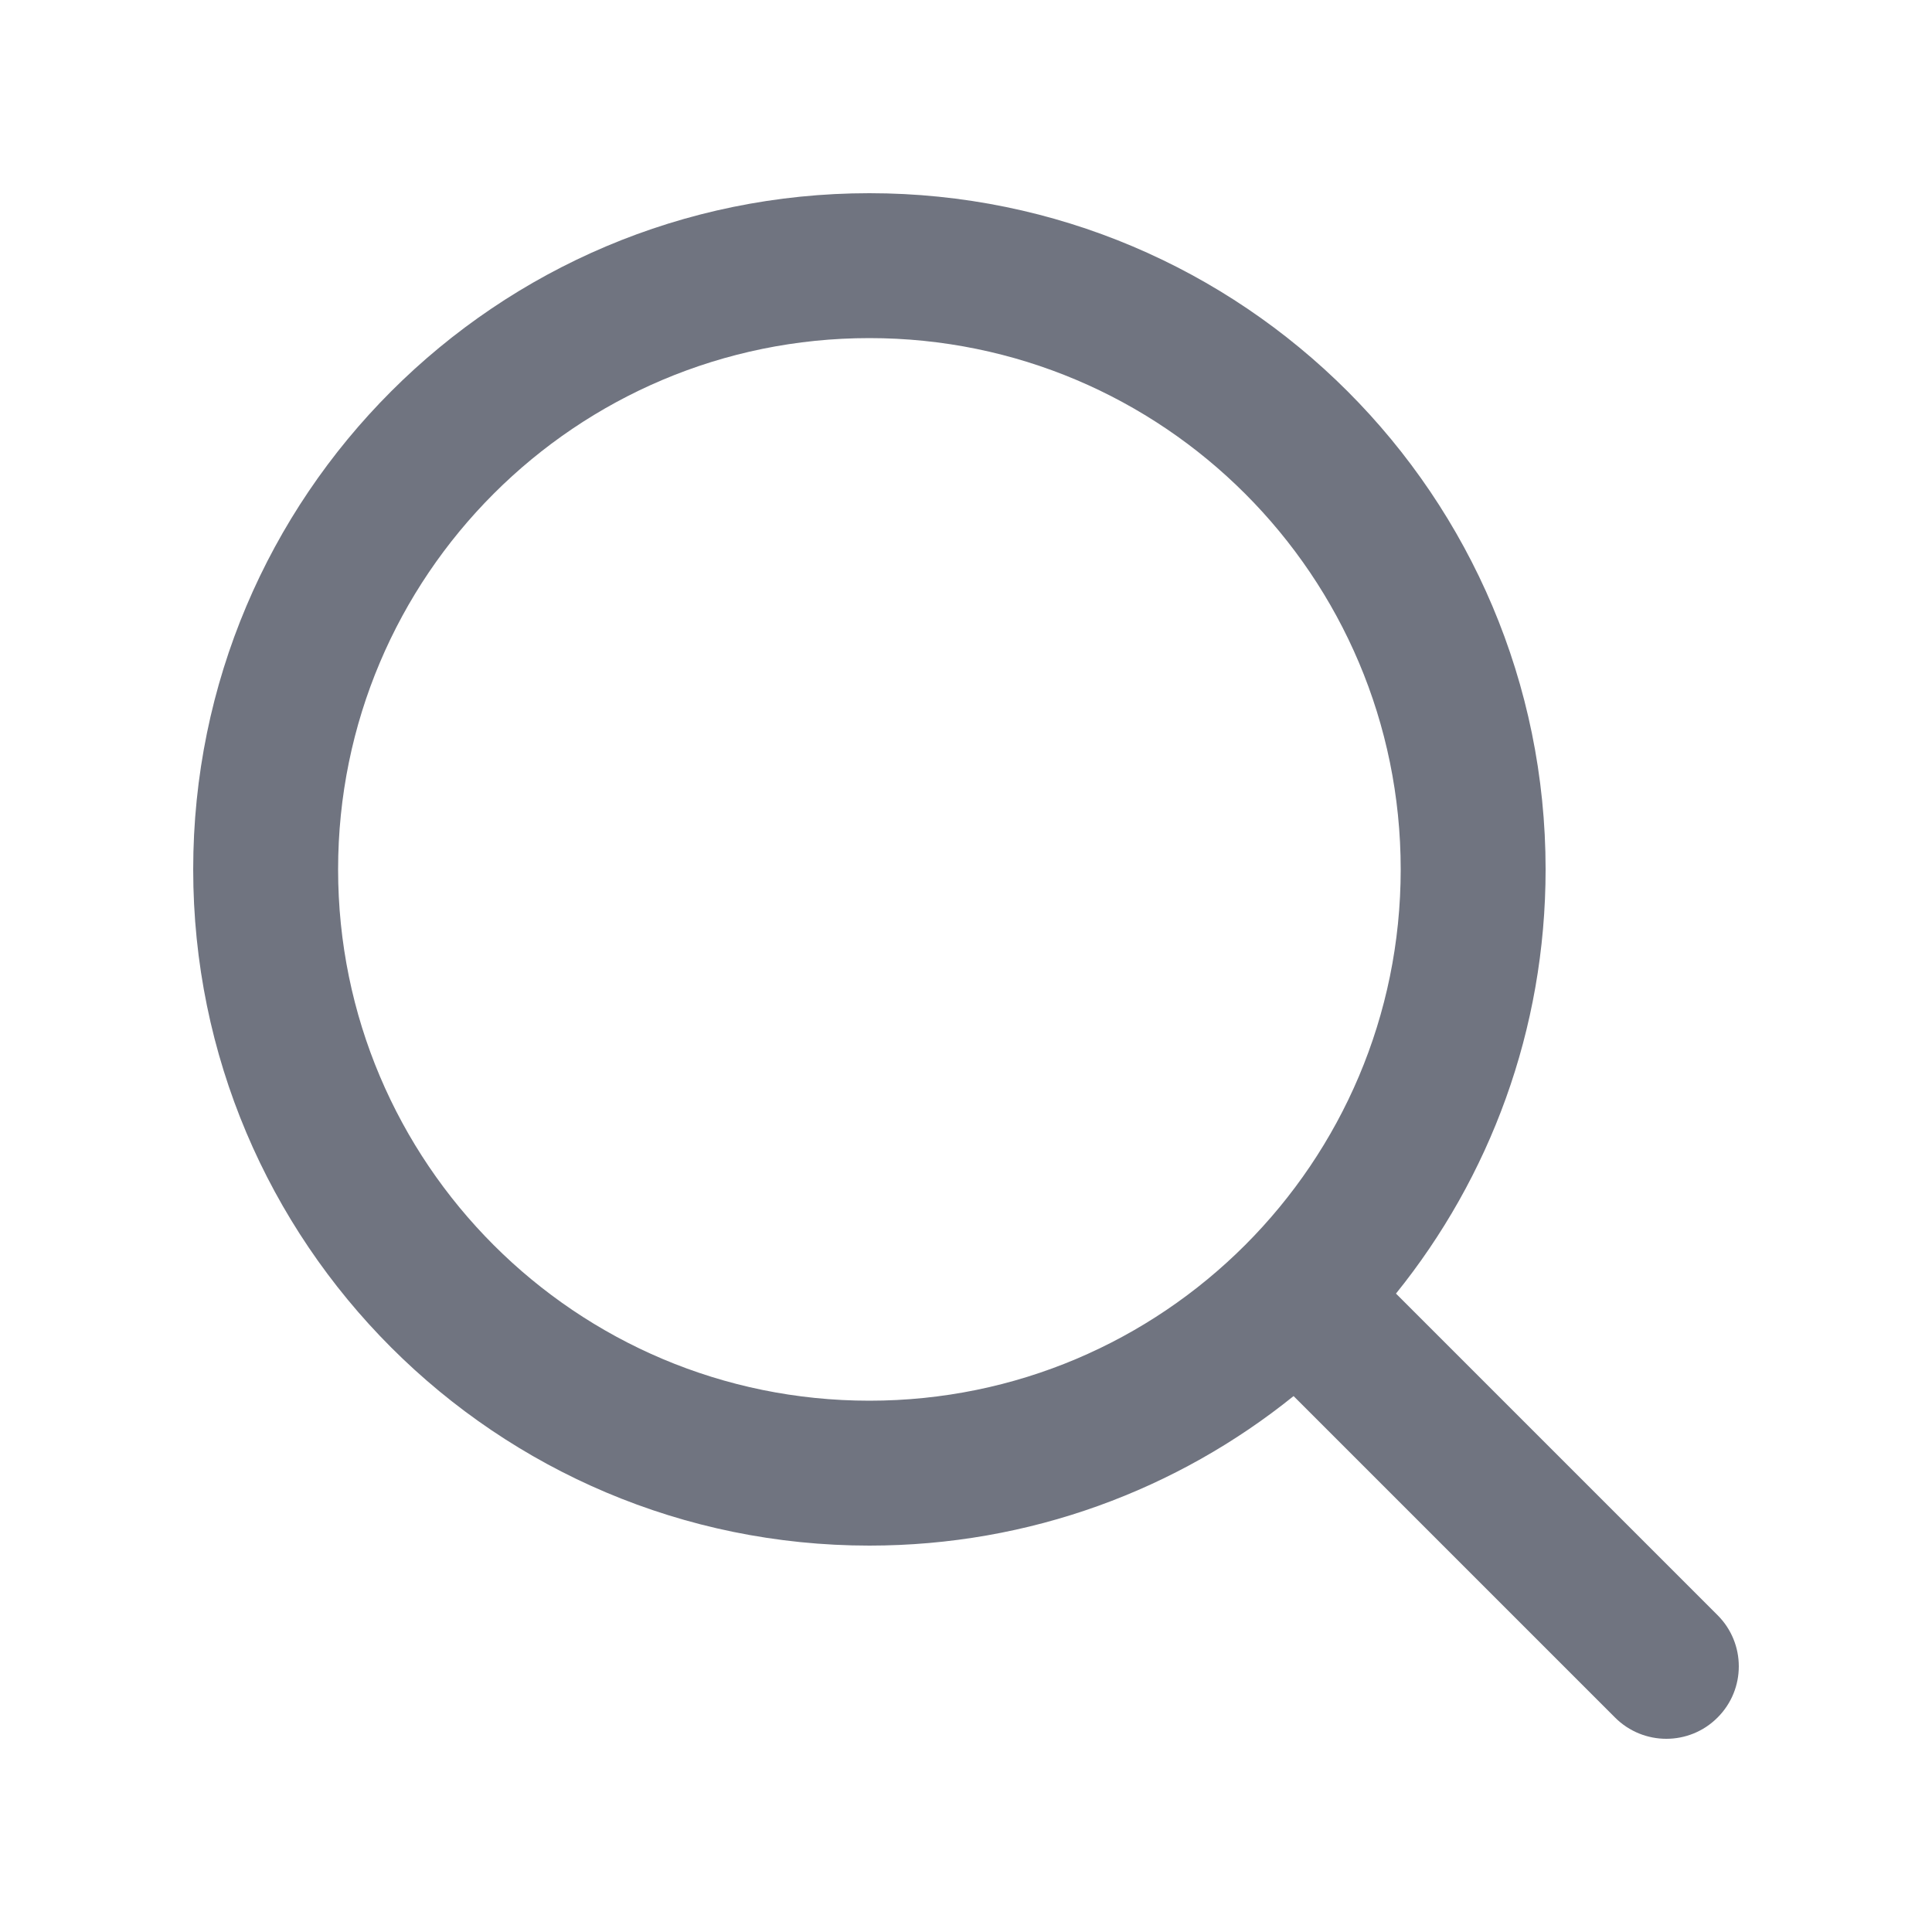
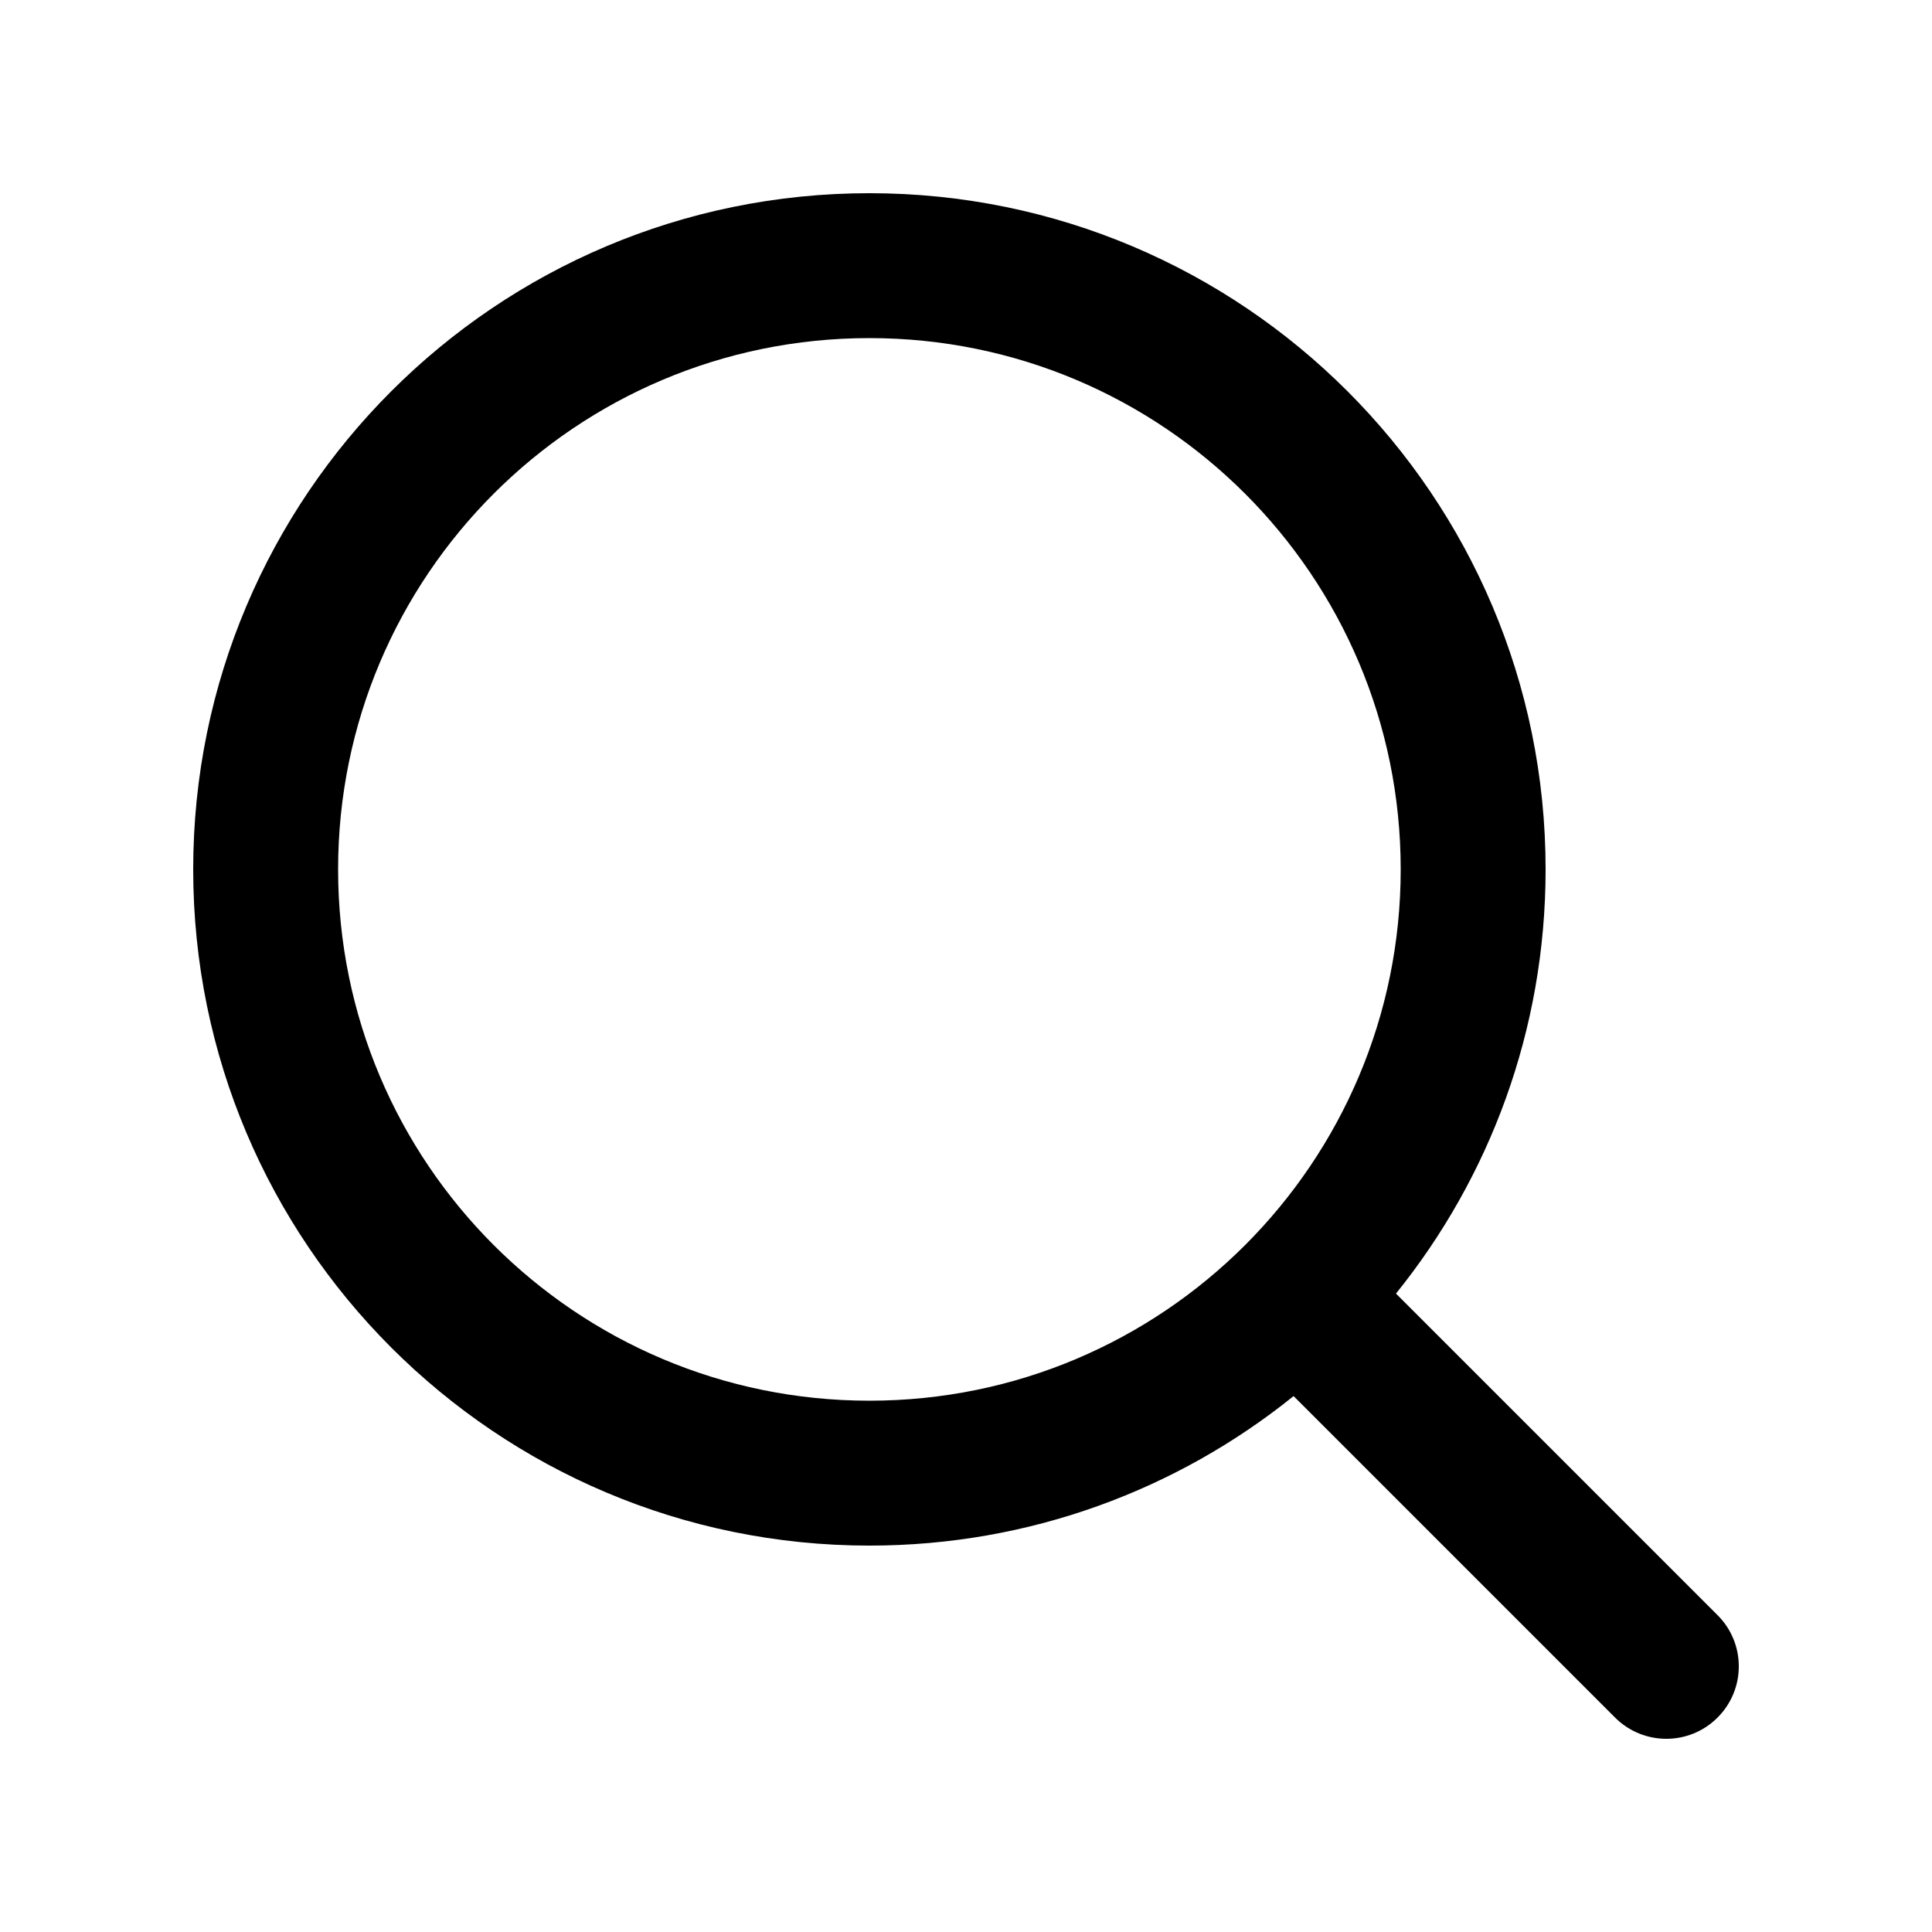
<svg xmlns="http://www.w3.org/2000/svg" width="18" height="18" viewBox="0 0 18 18" fill="none">
-   <path fill-rule="evenodd" clip-rule="evenodd" d="M3.15 8.1C3.15 5.366 5.366 3.15 8.1 3.15C10.834 3.15 13.05 5.366 13.05 8.1C13.05 10.834 10.834 13.05 8.1 13.05C5.366 13.05 3.15 10.834 3.15 8.1ZM8.1 1.8C4.62 1.8 1.8 4.621 1.8 8.1C1.8 11.579 4.62 14.4 8.1 14.4C9.596 14.4 10.971 13.878 12.052 13.007L15.047 16.002C15.311 16.266 15.739 16.266 16.002 16.002C16.266 15.739 16.266 15.311 16.002 15.048L13.006 12.052C13.878 10.971 14.4 9.597 14.4 8.1C14.4 4.621 11.579 1.8 8.1 1.8Z" fill="#707480" />
+   <path fill-rule="evenodd" clip-rule="evenodd" d="M3.15 8.1C3.15 5.366 5.366 3.15 8.1 3.15C10.834 3.15 13.05 5.366 13.05 8.1C13.05 10.834 10.834 13.05 8.1 13.05C5.366 13.05 3.15 10.834 3.15 8.1ZM8.1 1.8C4.62 1.8 1.8 4.621 1.8 8.1C1.8 11.579 4.62 14.4 8.1 14.4C9.596 14.4 10.971 13.878 12.052 13.007L15.047 16.002C15.311 16.266 15.739 16.266 16.002 16.002C16.266 15.739 16.266 15.311 16.002 15.048L13.006 12.052C13.878 10.971 14.4 9.597 14.4 8.1C14.4 4.621 11.579 1.8 8.1 1.8Z" fill="currentColor" />
</svg>
